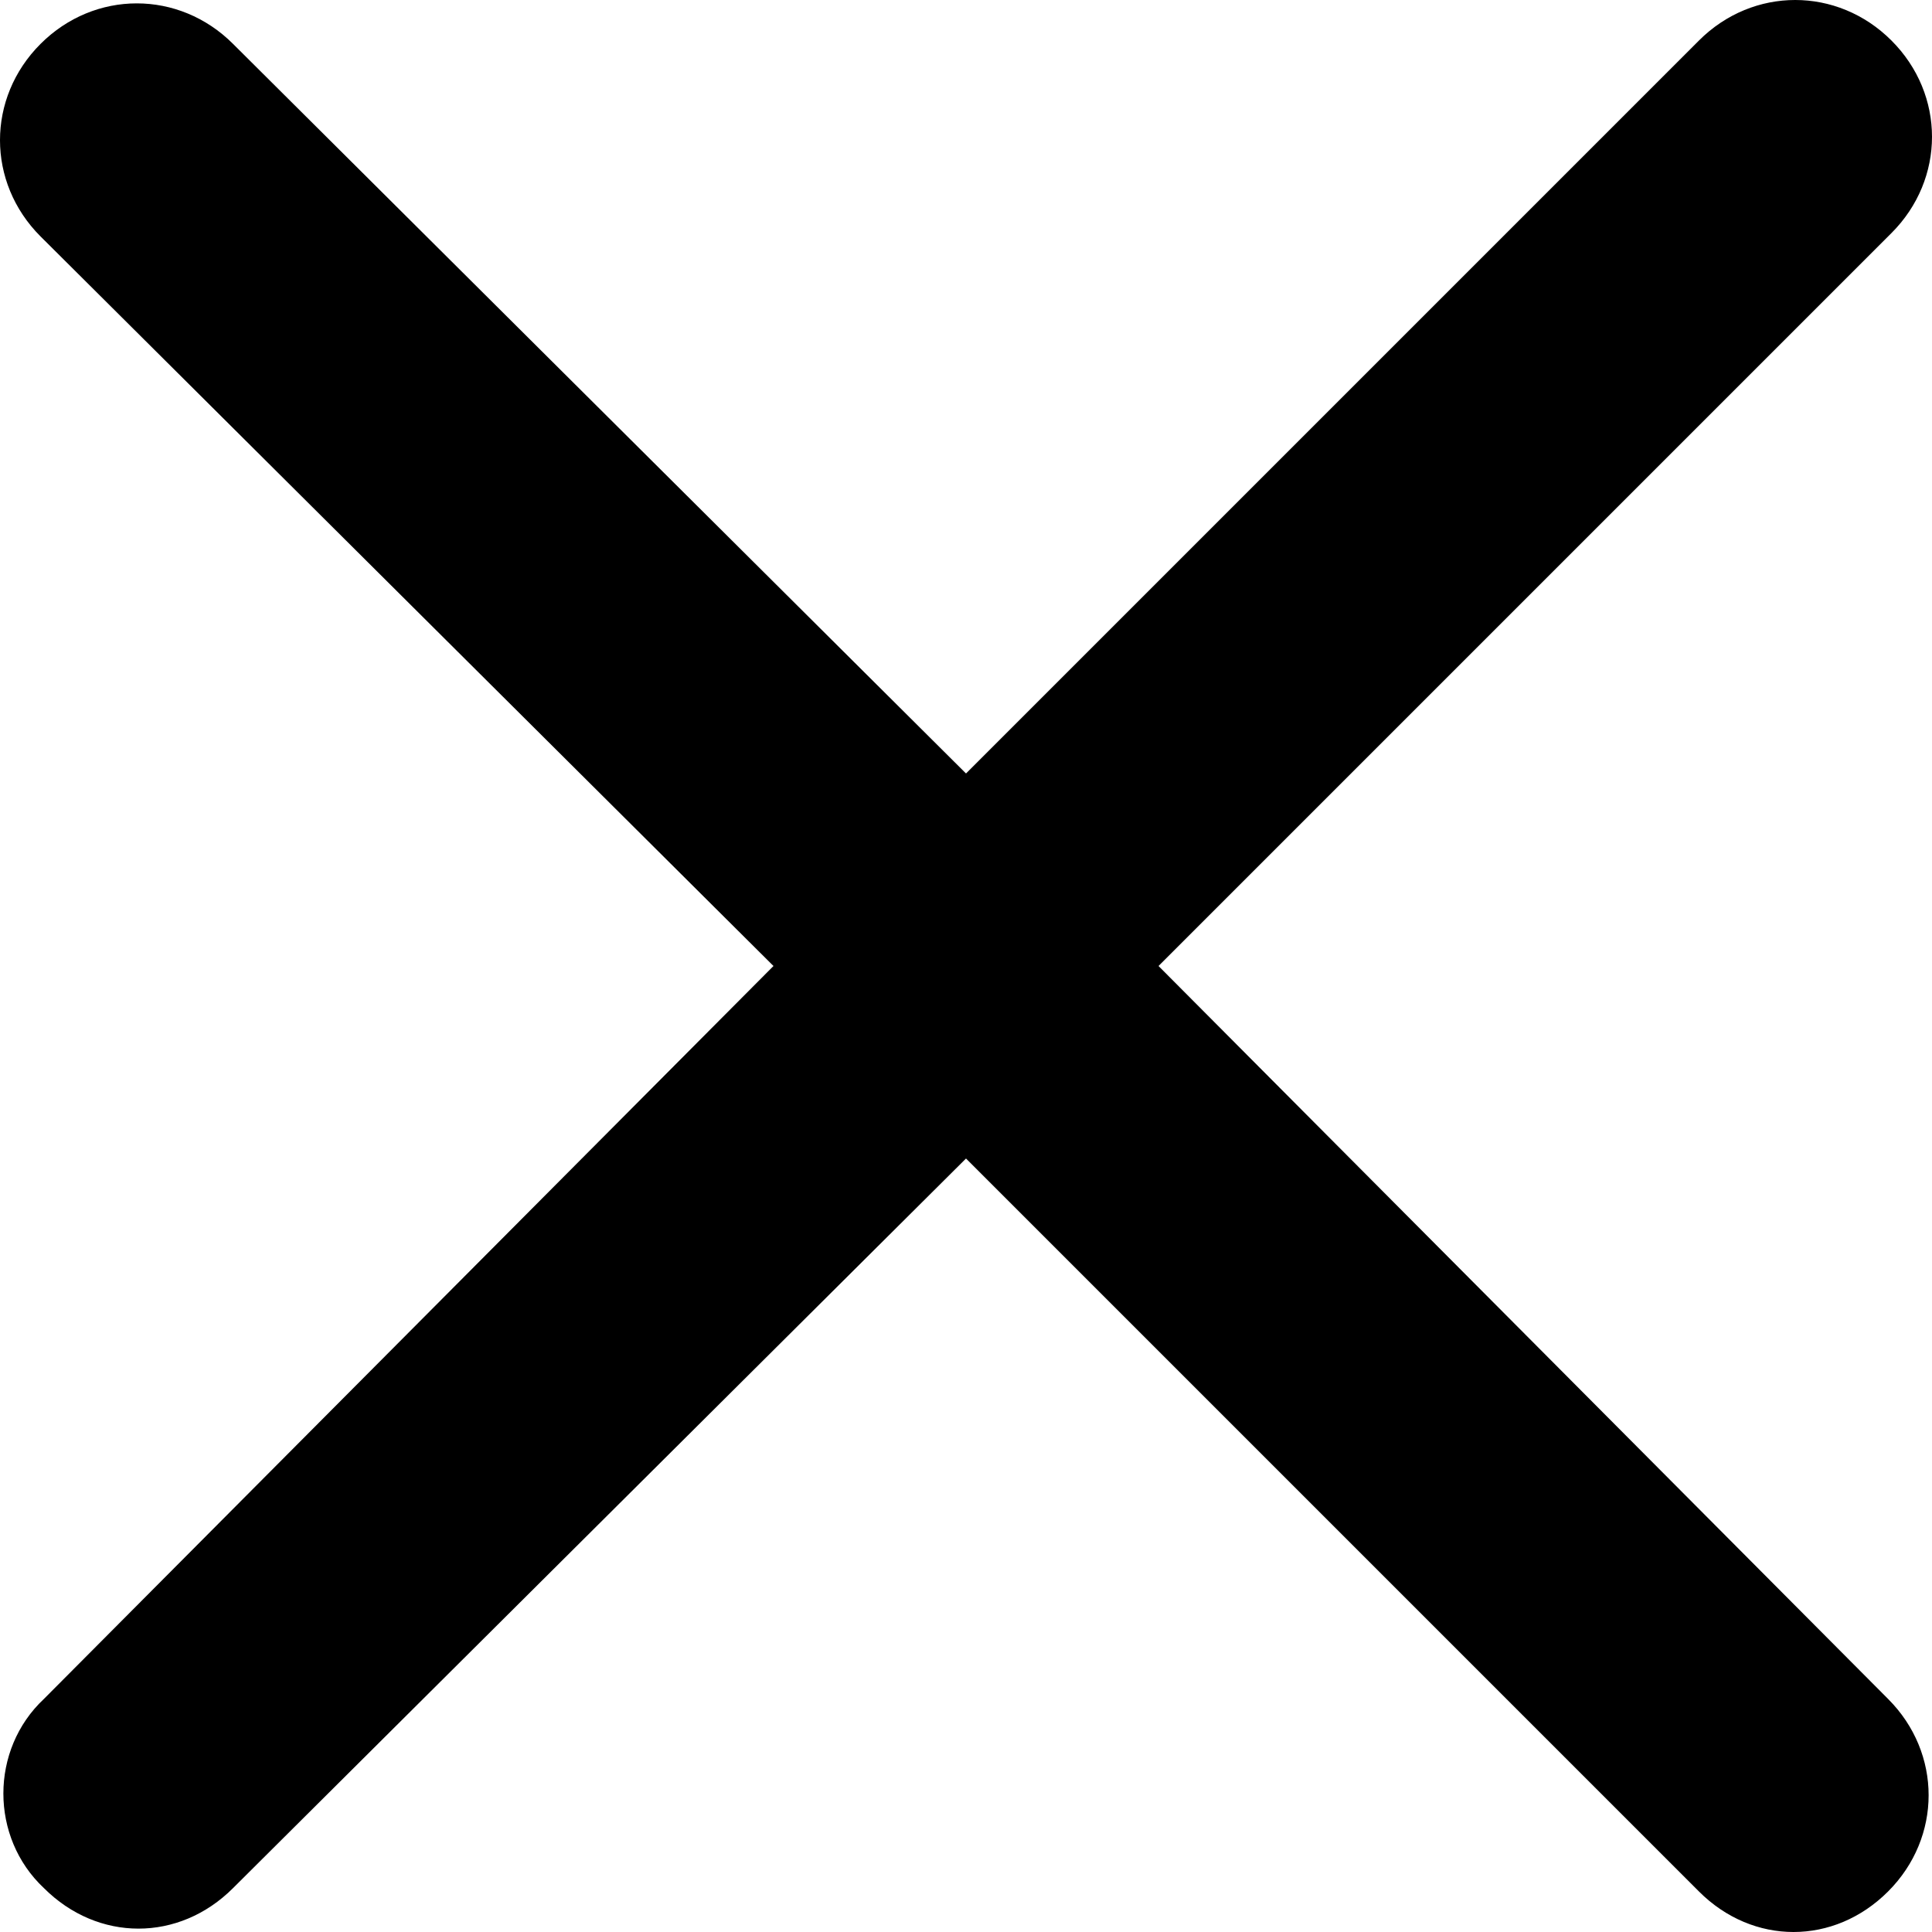
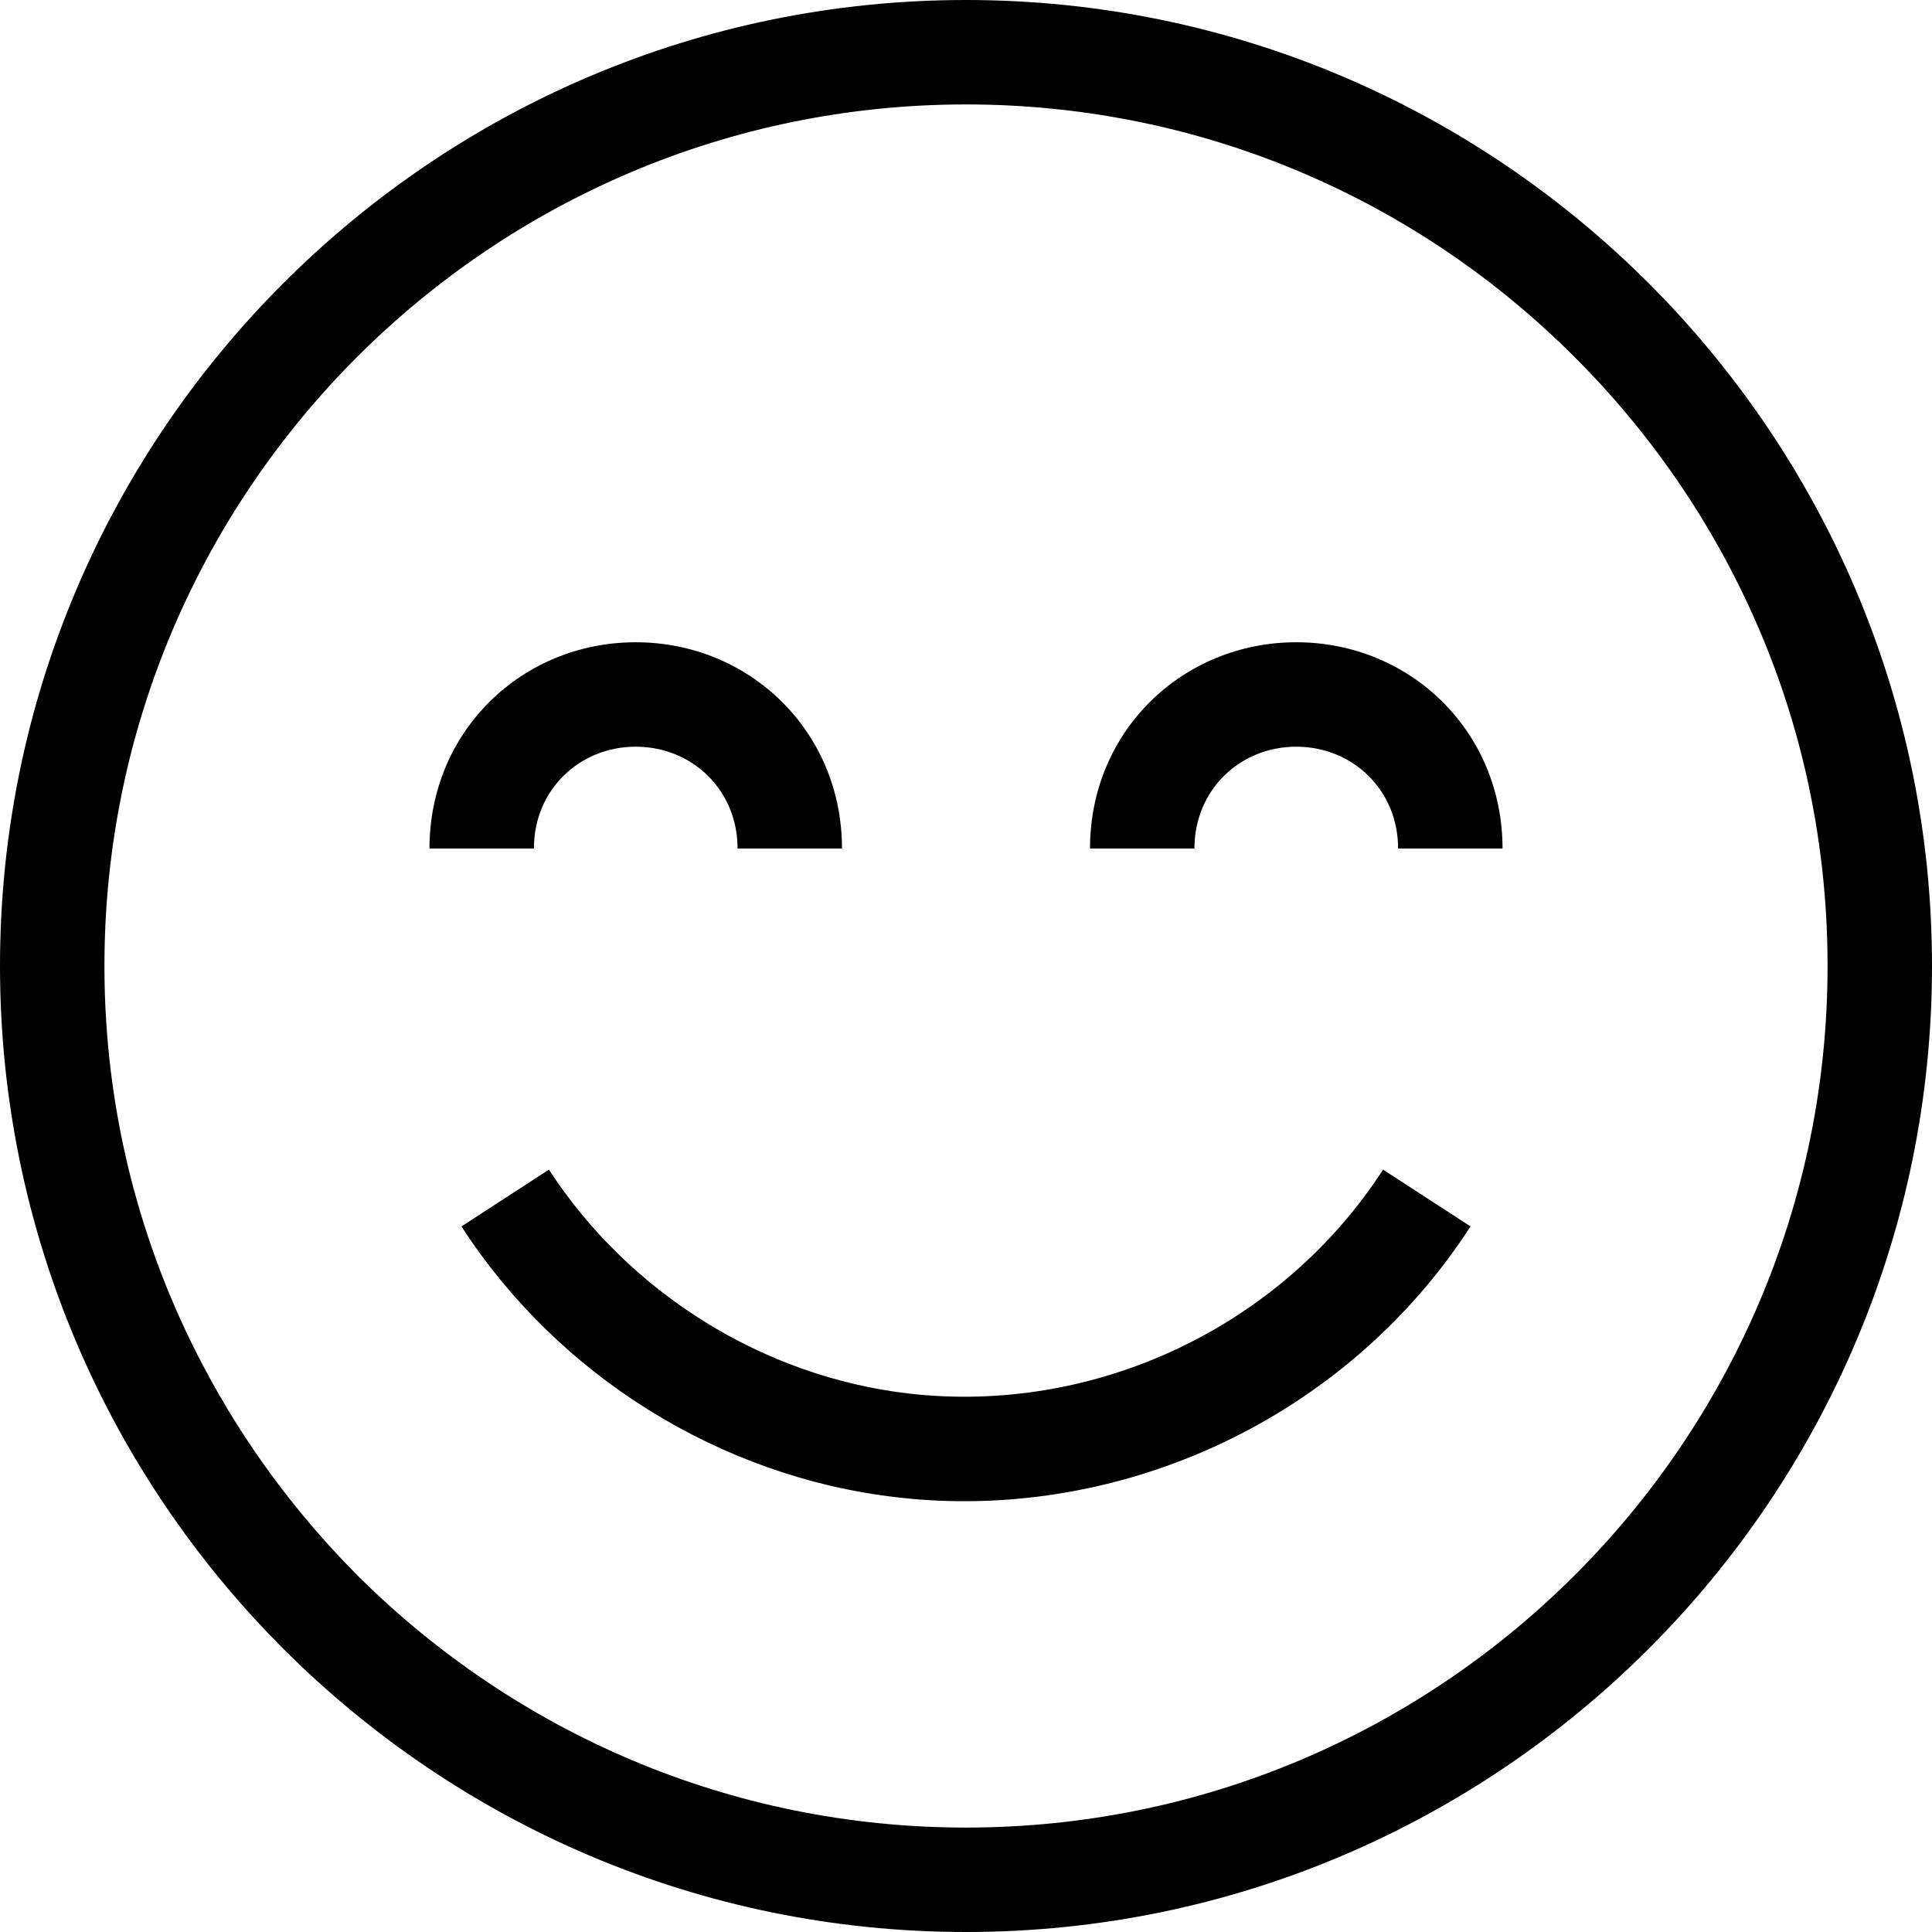
- <svg xmlns="http://www.w3.org/2000/svg" class="svg-ico-ico" width="32" height="32" viewBox="0 0 57.2 57.2">
-   <path d="M34.3 28.6L56 6.9c1.6-1.6 1.6-4.1 0-5.7 -1.6-1.6-4.1-1.6-5.7 0L28.6 22.9 6.9 1.3c-1.6-1.6-4.1-1.6-5.7 0 -1.6 1.6-1.6 4.1 0 5.7l21.7 21.6L1.3 50.3c-1.6 1.5-1.6 4.1 0 5.6 0.8 0.8 1.8 1.2 2.8 1.2s2-0.4 2.8-1.2l21.7-21.6L50.3 56c0.8 0.8 1.8 1.2 2.8 1.2s2-0.4 2.8-1.2c1.6-1.6 1.6-4.1 0-5.7L34.3 28.6z" />
+ <svg xmlns="http://www.w3.org/2000/svg" class="svg-ico-ico" width="32" height="32" viewBox="0 0 296 296">
+   <path d="M148 0C66.4 0 0 66.4 0 148c0 81.6 66.4 148 148 148 81.6 0 148-66.4 148-148C296 66.4 229.6 0 148 0zM148 280c-36.3 0-69.1-14.7-93-38.4 -9.5-9.5-17.6-20.4-23.9-32.4C21.4 190.8 16 170 16 148 16 75.2 75.2 16 148 16c34.5 0 66 13.3 89.5 35.1 12.2 11.3 22.3 24.8 29.6 40 8.3 17.2 12.9 36.5 12.9 56.9C280 220.8 220.8 280 148 280z" />
+   <path d="M97.4 114.4c8.6 0 15.6 6.6 15.6 15.6h16c0-18-14.2-31.6-31.6-31.6 -17.4 0-31.6 13.6-31.6 31.6h16C81.8 121 88.8 114.4 97.4 114.4z" />
+   <path d="M198.6 114.4c8.6 0 15.6 6.6 15.6 15.6h16c0-18-14.2-31.6-31.6-31.6 -17.4 0-31.6 13.6-31.6 31.6h16C183 121 190 114.4 198.6 114.4z" />
+   <path d="M147.7 230c31 0 60.6-15.8 77.6-42.1l-13.4-8.7c-15.6 24.1-44.1 37.6-72.7 34.3 -22.3-2.6-42.8-15.4-55.1-34.3l-13.4 8.7c14.8 22.9 39.7 38.4 66.7 41.5C140.8 229.8 144.3 230 147.7 230z" />
</svg>
